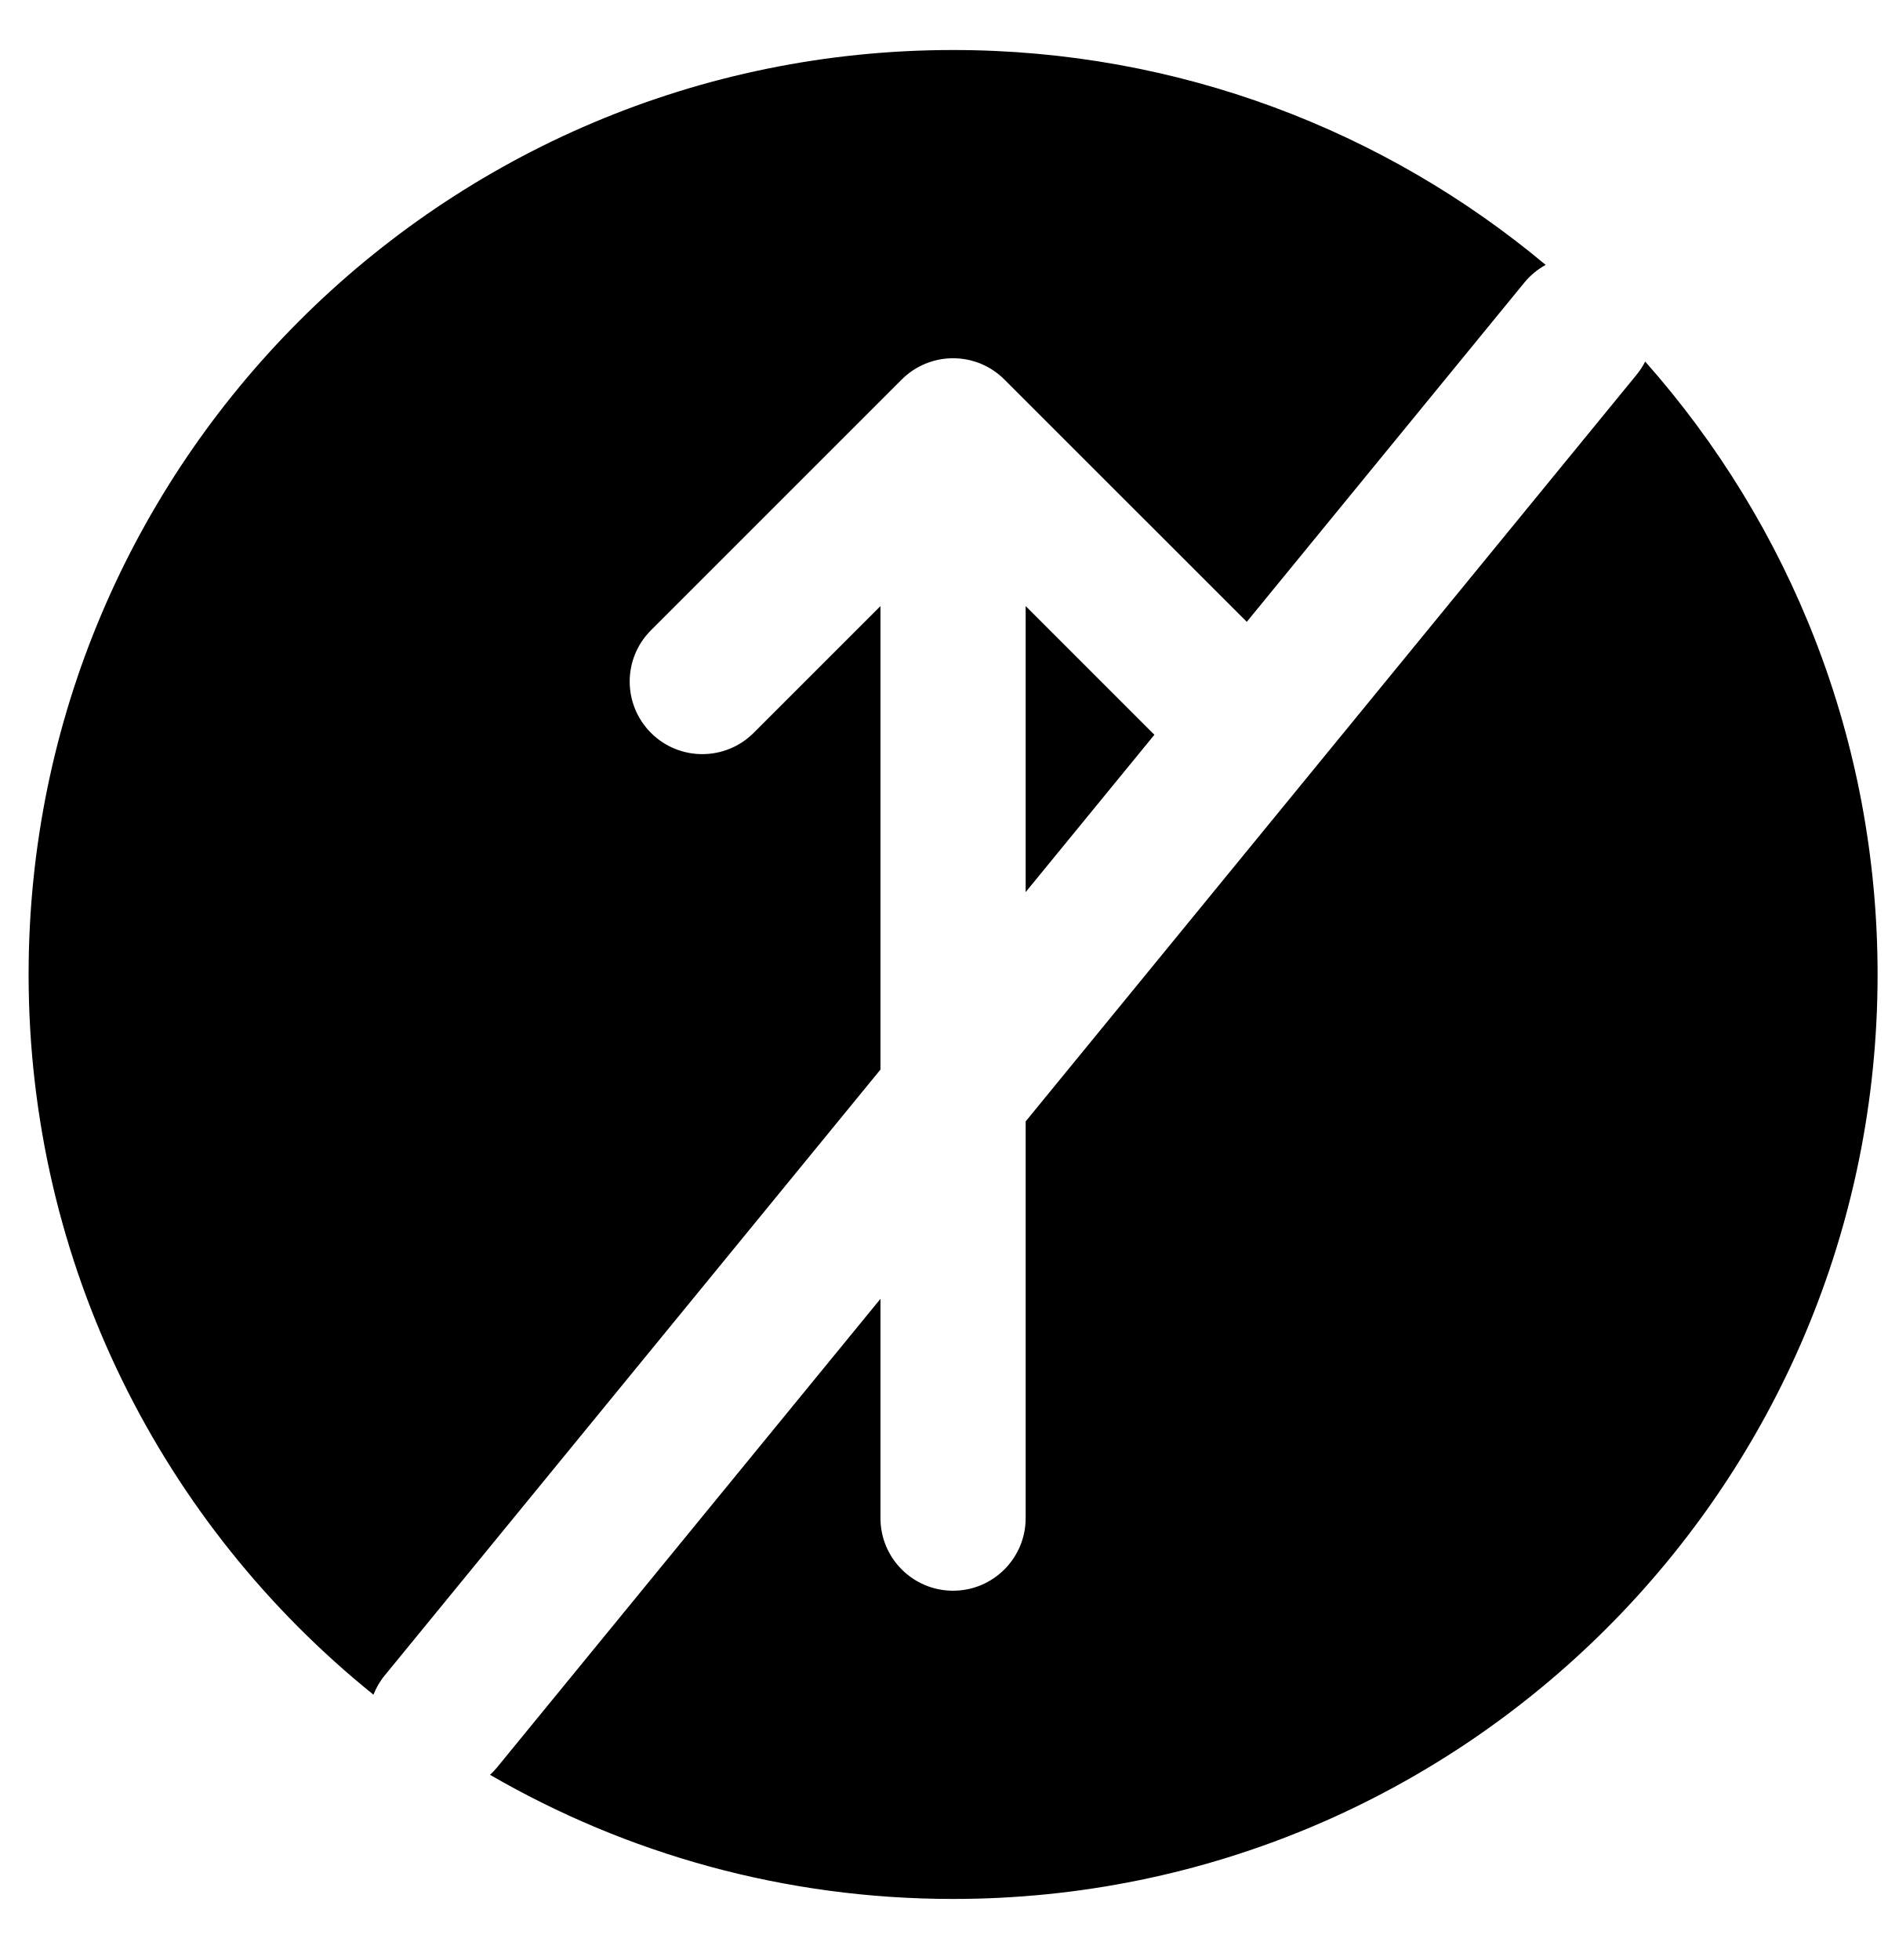
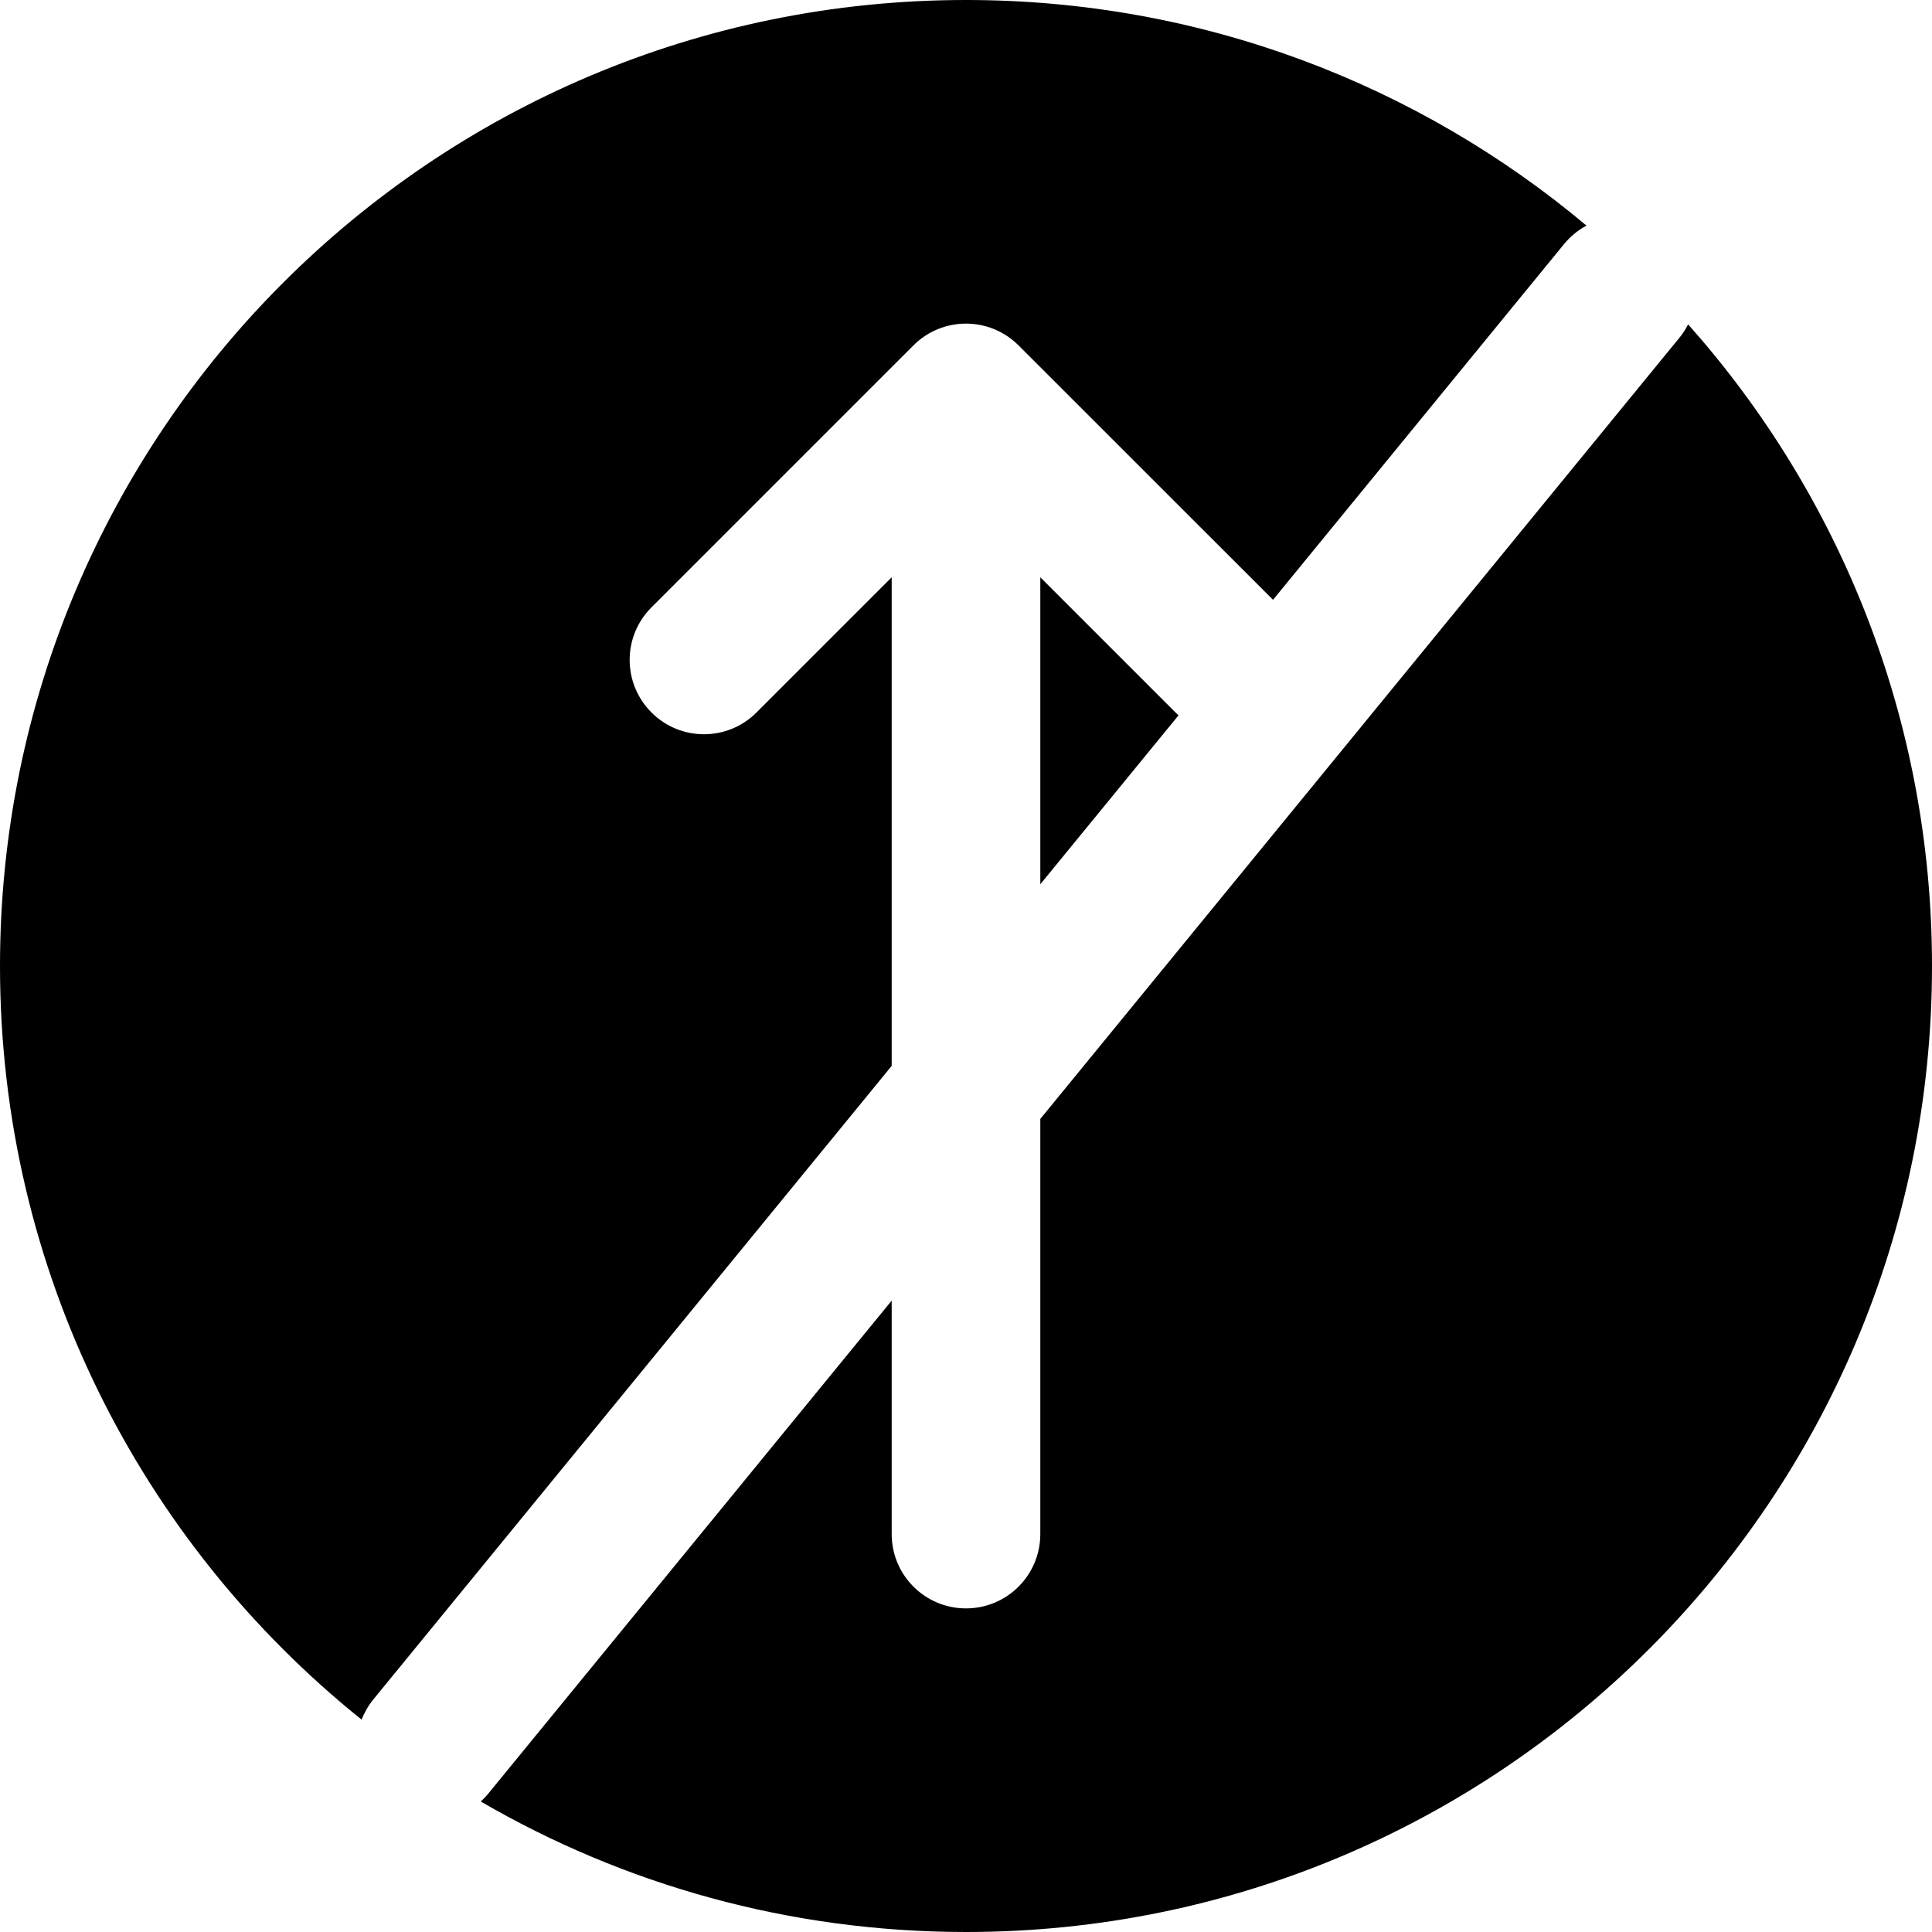
- <svg xmlns="http://www.w3.org/2000/svg" width="26" height="27" viewBox="0 0 26 27" fill="none">
-   <path fill-rule="evenodd" clip-rule="evenodd" d="M13.128 26.159C20.161 26.159 25.863 20.457 25.863 13.424C25.863 10.185 24.654 7.229 22.662 4.981C22.63 5.043 22.591 5.103 22.545 5.16L14.128 15.448V20.913C14.128 21.465 13.68 21.913 13.128 21.913C12.576 21.913 12.128 21.465 12.128 20.913V17.892L6.849 24.344C6.818 24.382 6.785 24.417 6.75 24.449C8.626 25.536 10.804 26.159 13.128 26.159ZM5.144 23.345C5.181 23.251 5.233 23.16 5.301 23.078L12.128 14.734V8.349L10.381 10.096C9.99 10.486 9.357 10.486 8.967 10.096C8.576 9.705 8.576 9.072 8.967 8.682L12.421 5.228C12.608 5.04 12.863 4.935 13.128 4.935C13.393 4.935 13.648 5.04 13.835 5.228L17.174 8.566L20.997 3.893C21.081 3.791 21.181 3.709 21.291 3.649C19.081 1.801 16.234 0.689 13.128 0.689C6.095 0.689 0.394 6.391 0.394 13.424C0.394 17.434 2.247 21.011 5.144 23.345ZM15.902 10.121C15.893 10.113 15.884 10.105 15.875 10.096L14.128 8.349V12.289L15.902 10.121Z" fill="black" />
+ <svg xmlns="http://www.w3.org/2000/svg" width="26" height="26" viewBox="0 0 26 26" fill="none">
+   <path fill-rule="evenodd" clip-rule="evenodd" d="M13 26C20.18 26 26 20.18 26 13C26 9.686 24.76 6.661 22.718 4.365C22.685 4.43 22.645 4.492 22.597 4.55L14 15.058V20.645C14 21.198 13.552 21.645 13 21.645C12.448 21.645 12 21.198 12 20.645V17.503L6.574 24.134C6.542 24.174 6.507 24.21 6.47 24.244C8.389 25.36 10.62 26 13 26ZM4.866 23.142C4.904 23.045 4.957 22.953 5.026 22.868L12 14.344V7.769L10.181 9.588C9.79 9.979 9.157 9.979 8.767 9.588C8.376 9.197 8.376 8.564 8.767 8.174L12.293 4.648C12.48 4.46 12.735 4.355 13 4.355C13.265 4.355 13.519 4.46 13.707 4.648L17.132 8.072L21.049 3.284C21.135 3.179 21.238 3.096 21.35 3.036C19.091 1.141 16.179 0 13 0C5.82 0 0 5.82 0 13C0 17.102 1.899 20.759 4.866 23.142ZM15.86 9.627C15.846 9.614 15.832 9.601 15.819 9.588L14 7.769V11.9L15.86 9.627Z" fill="black" />
</svg>
